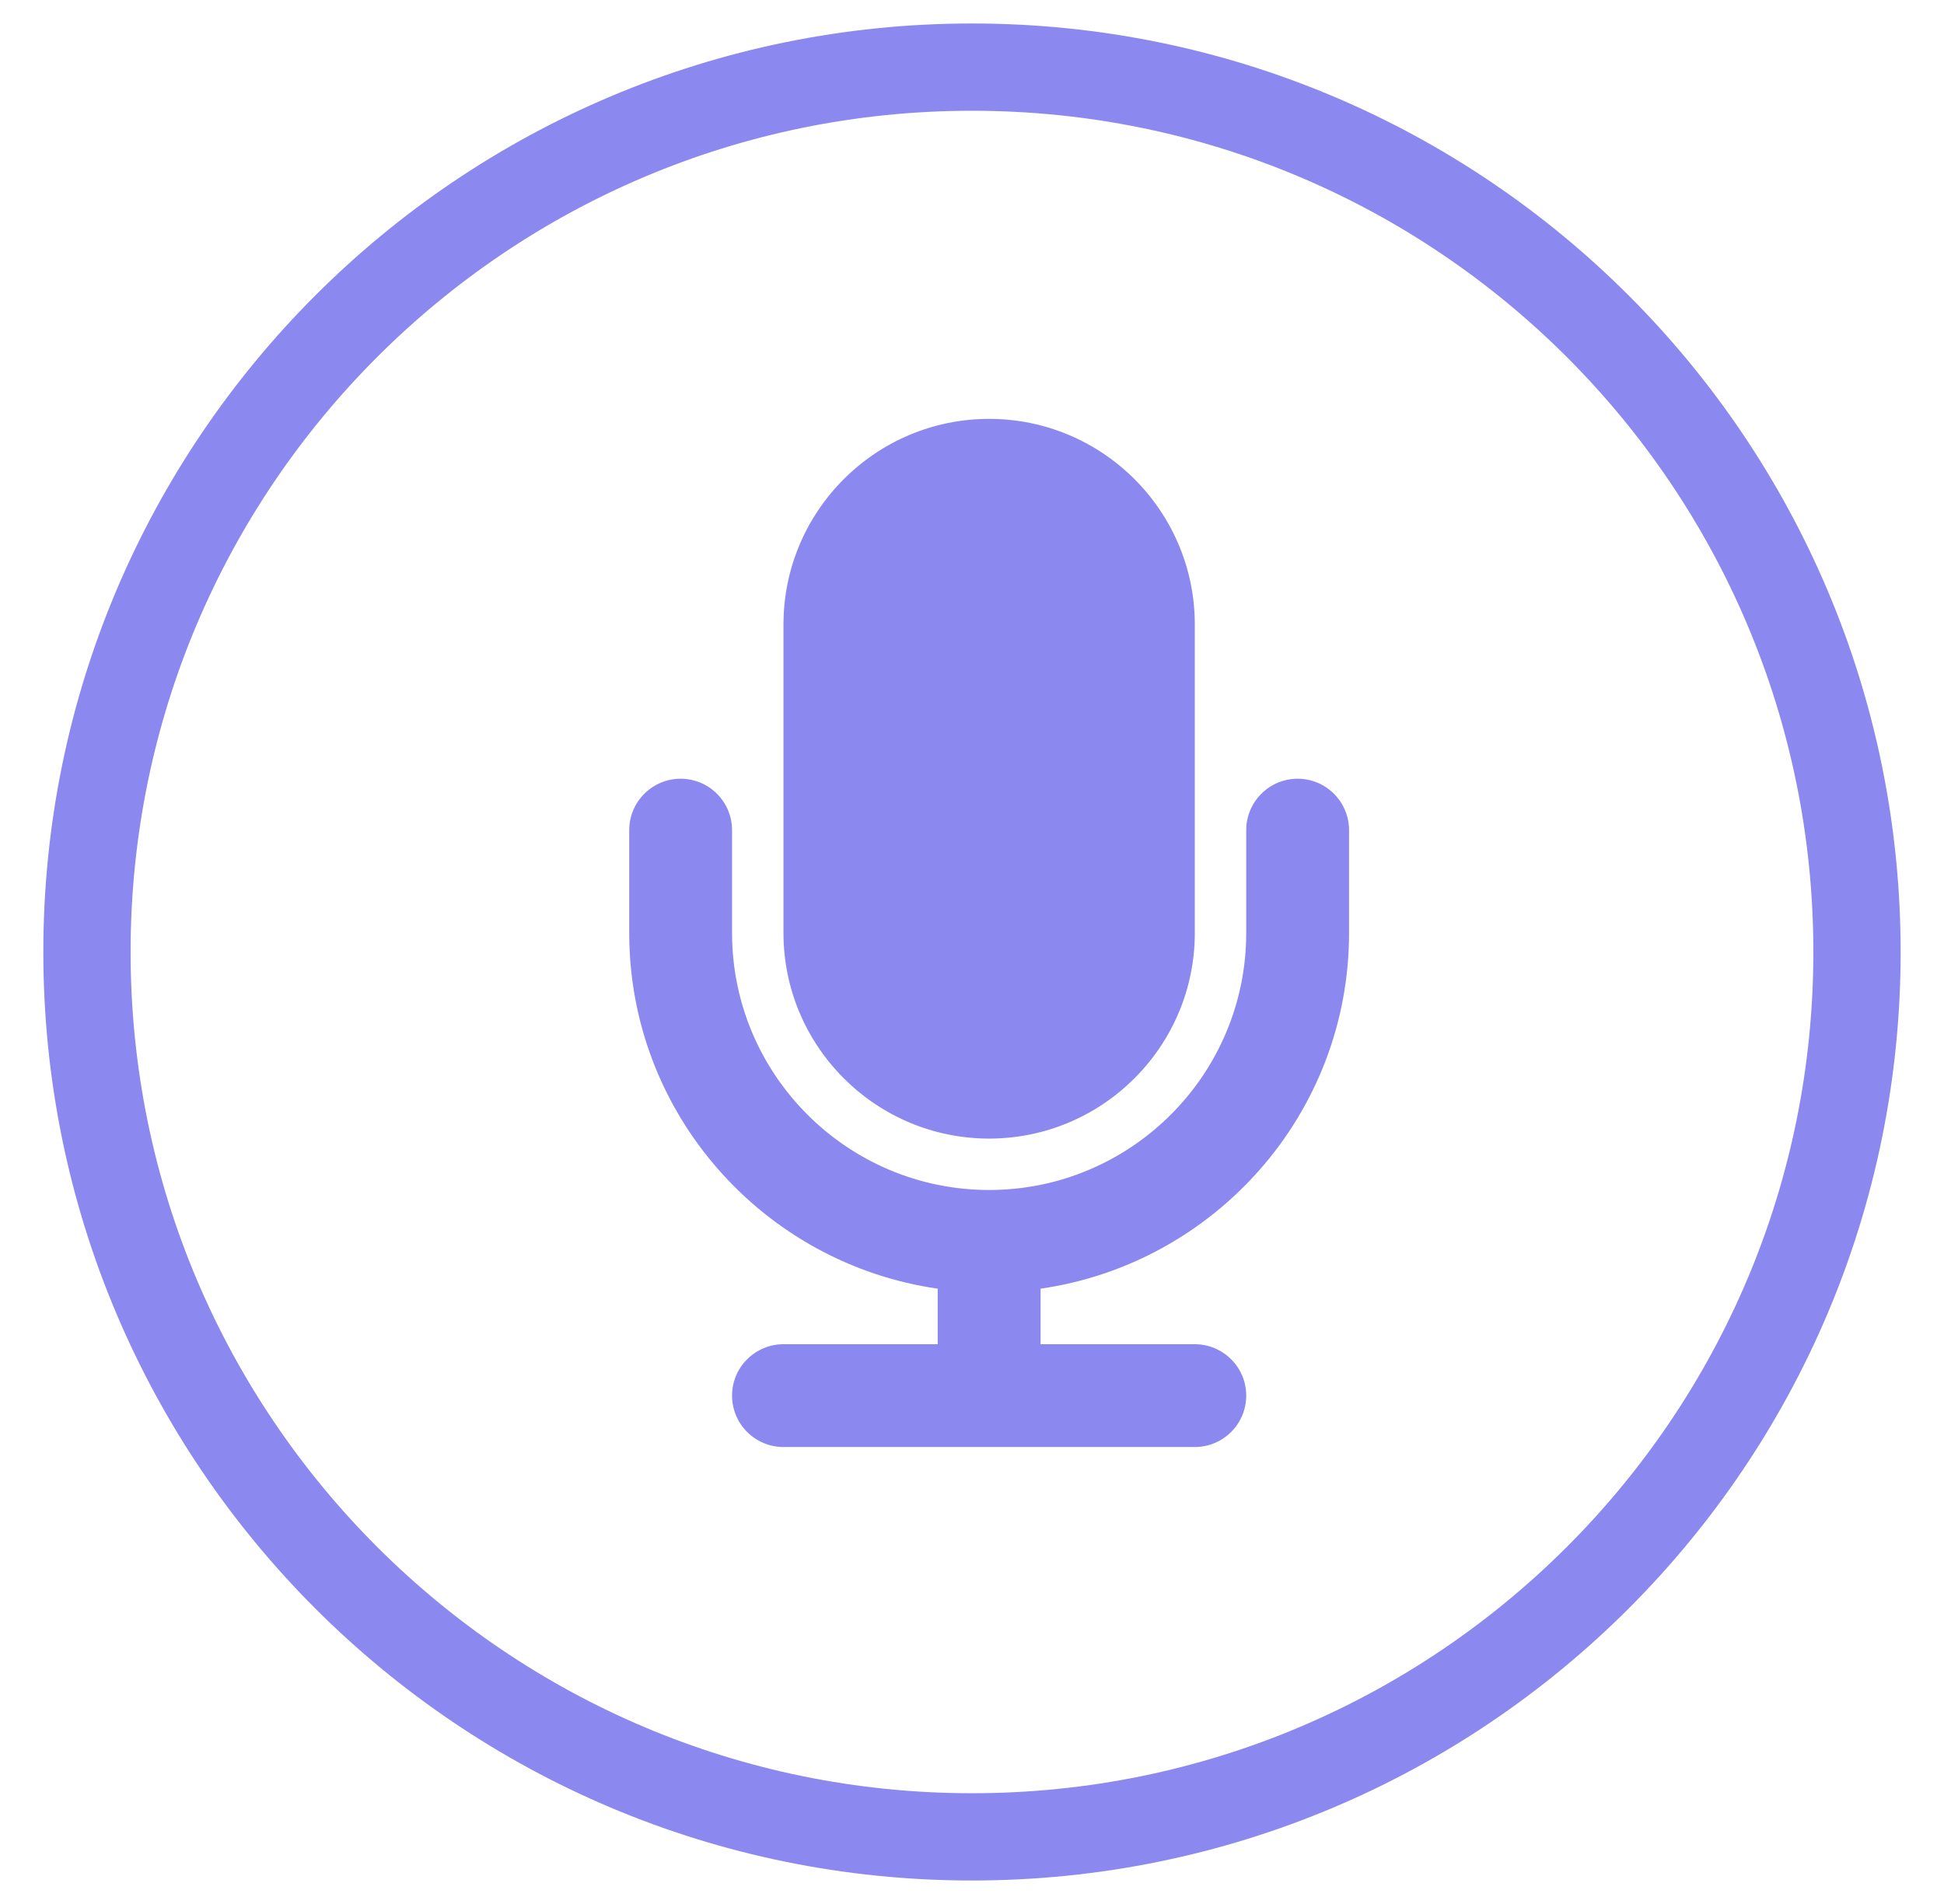
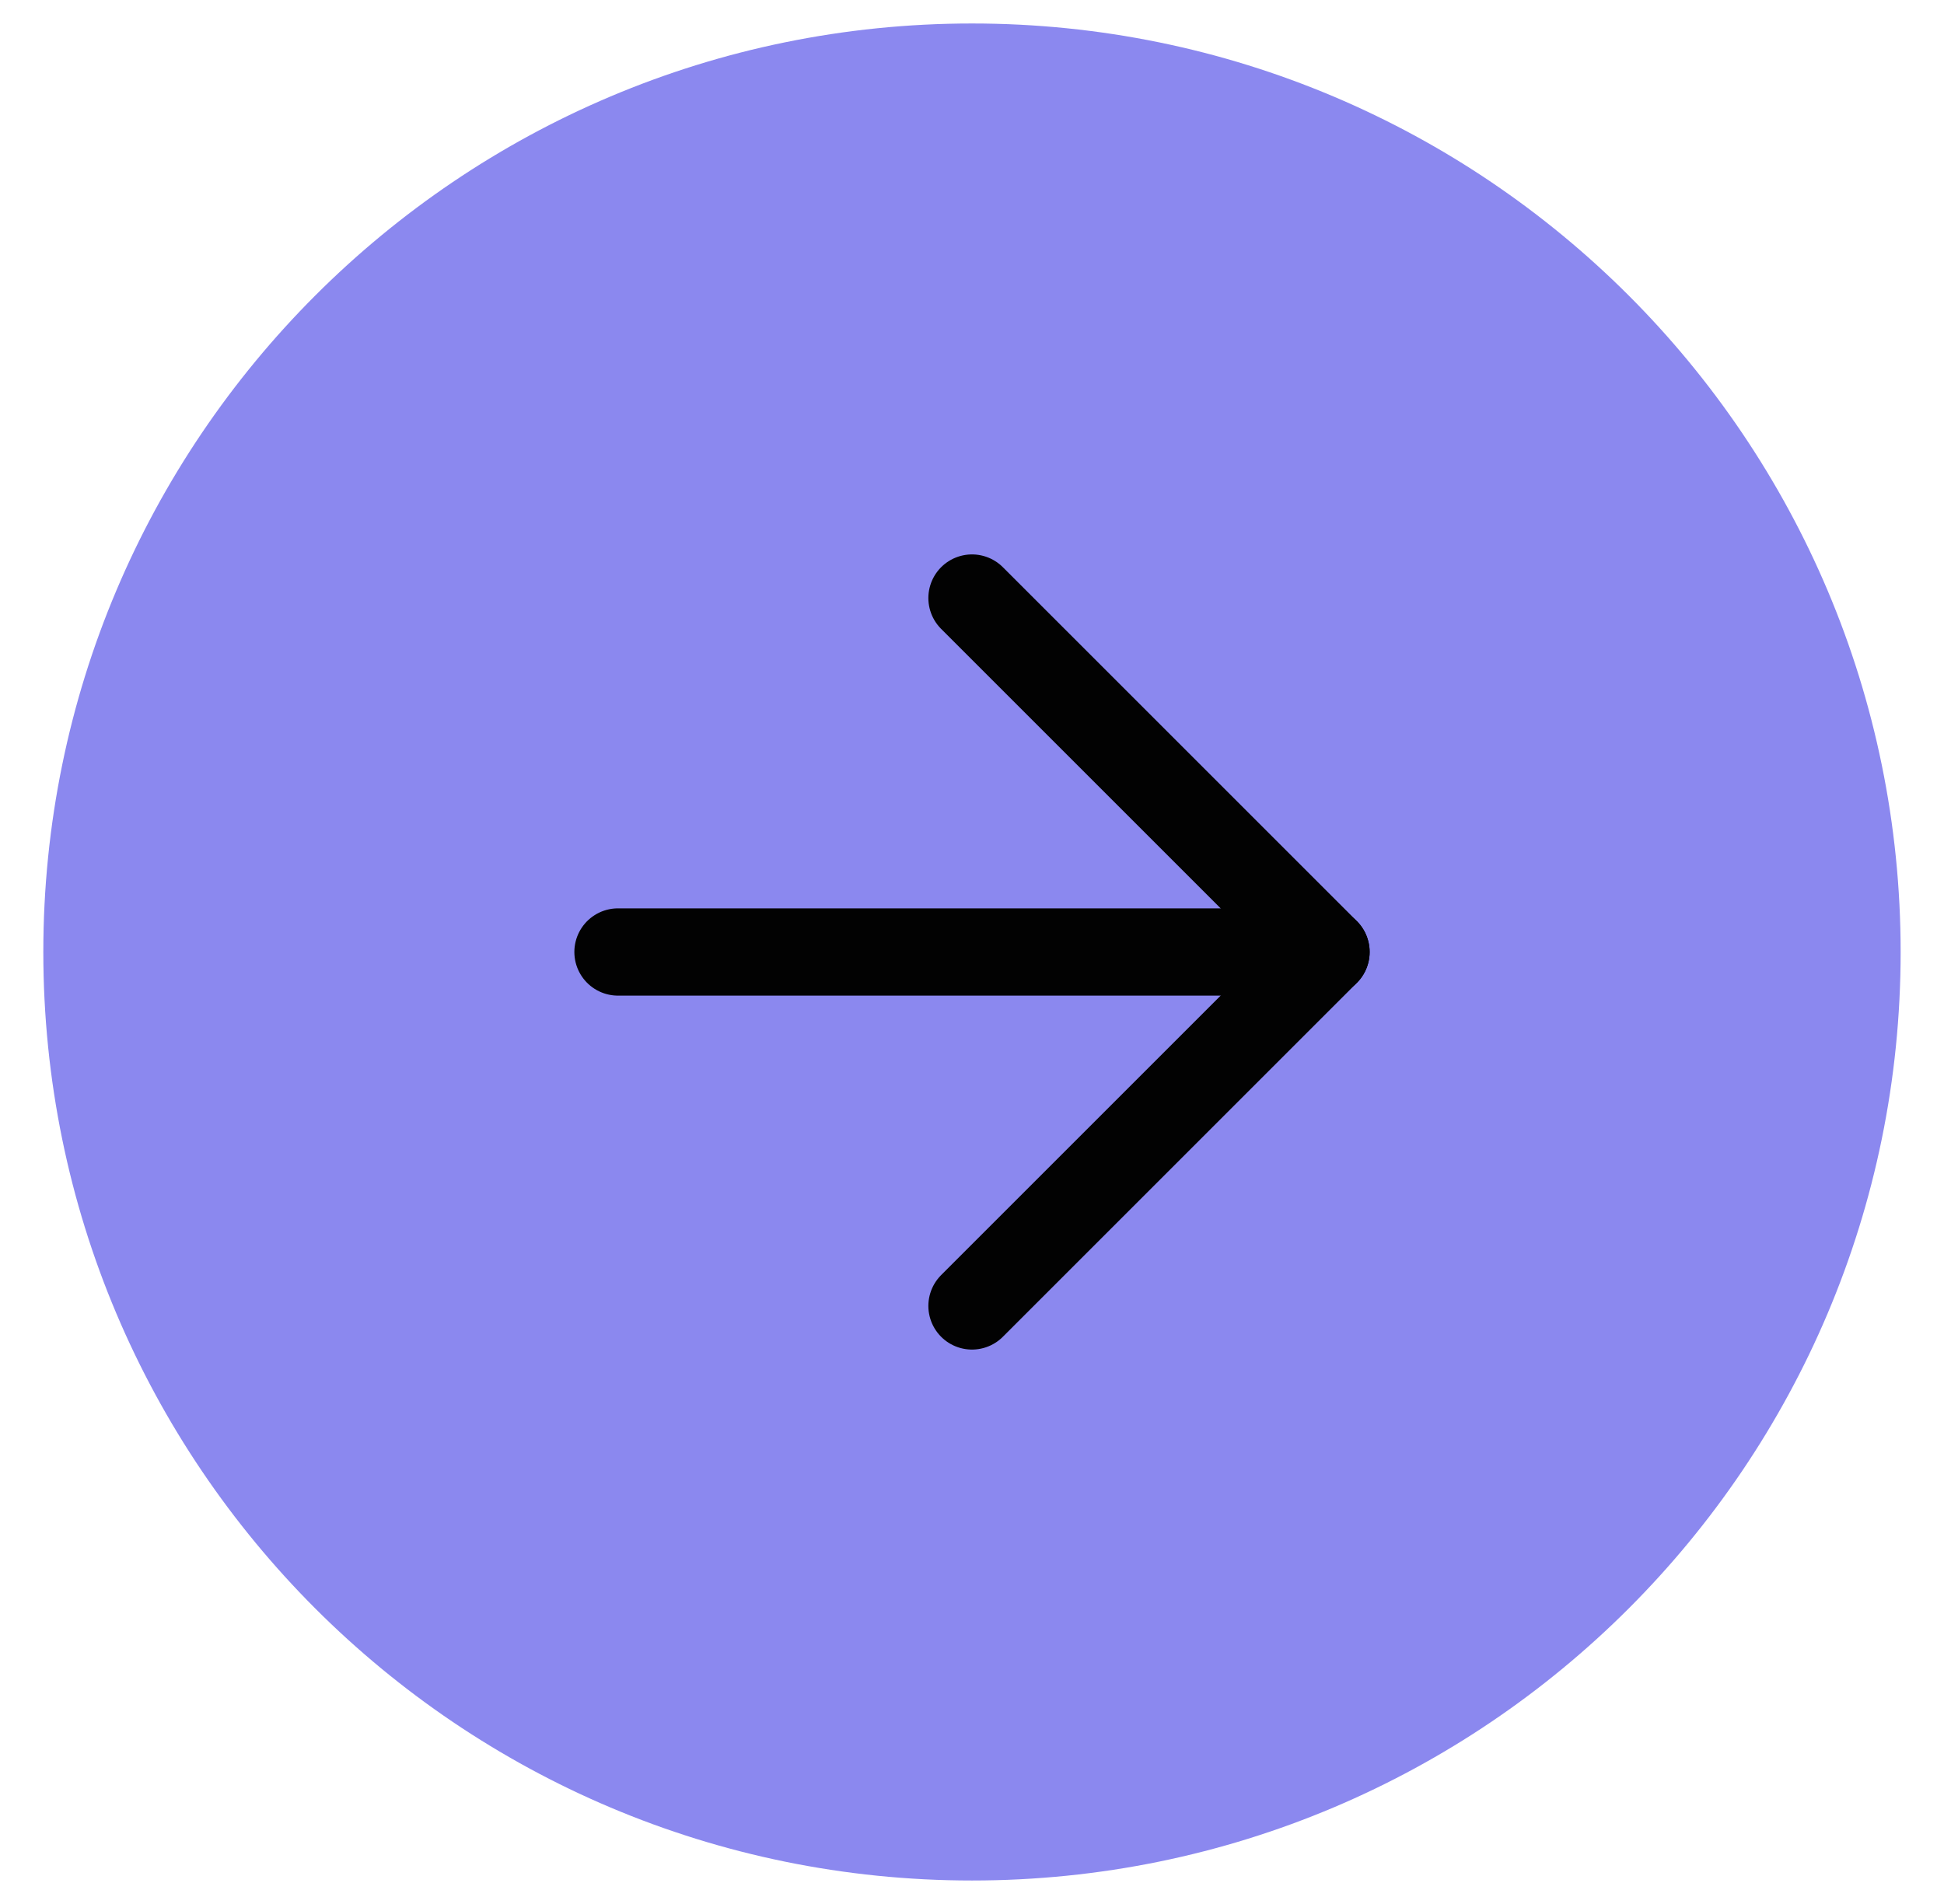
<svg xmlns="http://www.w3.org/2000/svg" width="49" height="48" viewBox="0 0 49 48" fill="none">
  <g id="Poll Act. Buttons">
-     <path id="Vector" d="M24.5 46.308C36.82 46.308 46.807 36.32 46.807 24C46.807 11.68 36.82 1.692 24.5 1.692C12.18 1.692 2.192 11.68 2.192 24C2.192 36.32 12.18 46.308 24.5 46.308Z" stroke="#8B88EF" stroke-width="2.2" stroke-linecap="round" stroke-linejoin="round" />
-     <path id="Vector_2" d="M24.932 28.704C27.791 28.704 30.116 26.378 30.116 23.52V15.744C30.116 12.885 27.791 10.56 24.932 10.56C22.073 10.56 19.748 12.885 19.748 15.744V23.52C19.748 26.378 22.073 28.704 24.932 28.704ZM34.004 23.52V20.928C34.004 20.584 33.867 20.255 33.624 20.012C33.381 19.768 33.052 19.632 32.708 19.632C32.364 19.632 32.035 19.768 31.792 20.012C31.549 20.255 31.412 20.584 31.412 20.928V23.52C31.412 27.093 28.505 30 24.932 30C21.359 30 18.452 27.093 18.452 23.52V20.928C18.452 20.584 18.316 20.255 18.072 20.012C17.829 19.768 17.5 19.632 17.156 19.632C16.812 19.632 16.483 19.768 16.24 20.012C15.996 20.255 15.86 20.584 15.86 20.928V23.52C15.86 28.082 19.246 31.856 23.636 32.488V33.888H19.748C19.404 33.888 19.075 34.025 18.832 34.268C18.588 34.511 18.452 34.84 18.452 35.184C18.452 35.528 18.588 35.857 18.832 36.1C19.075 36.343 19.404 36.48 19.748 36.48H30.116C30.46 36.48 30.789 36.343 31.032 36.1C31.276 35.857 31.412 35.528 31.412 35.184C31.412 34.84 31.276 34.511 31.032 34.268C30.789 34.025 30.46 33.888 30.116 33.888H26.228V32.488C30.618 31.856 34.004 28.082 34.004 23.52Z" fill="#8B88EF" />
+     <path id="Vector" d="M24.5 46.308C36.82 46.308 46.807 36.32 46.807 24C46.807 11.68 36.82 1.692 24.5 1.692C12.18 1.692 2.192 11.68 2.192 24C2.192 36.32 12.18 46.308 24.5 46.308Z" fill="#8B88EF" stroke="#8B88EF" stroke-width="2.2" stroke-linecap="round" stroke-linejoin="round" />
+     <path id="Vector_2" d="M24.5 32.923L33.423 24L24.5 15.077" stroke="#020202" stroke-width="2.2" stroke-linecap="round" stroke-linejoin="round" />
+     <path id="Vector_3" d="M15.577 24H33.423" stroke="#020202" stroke-width="2.2" stroke-linecap="round" stroke-linejoin="round" />
  </g>
</svg>
